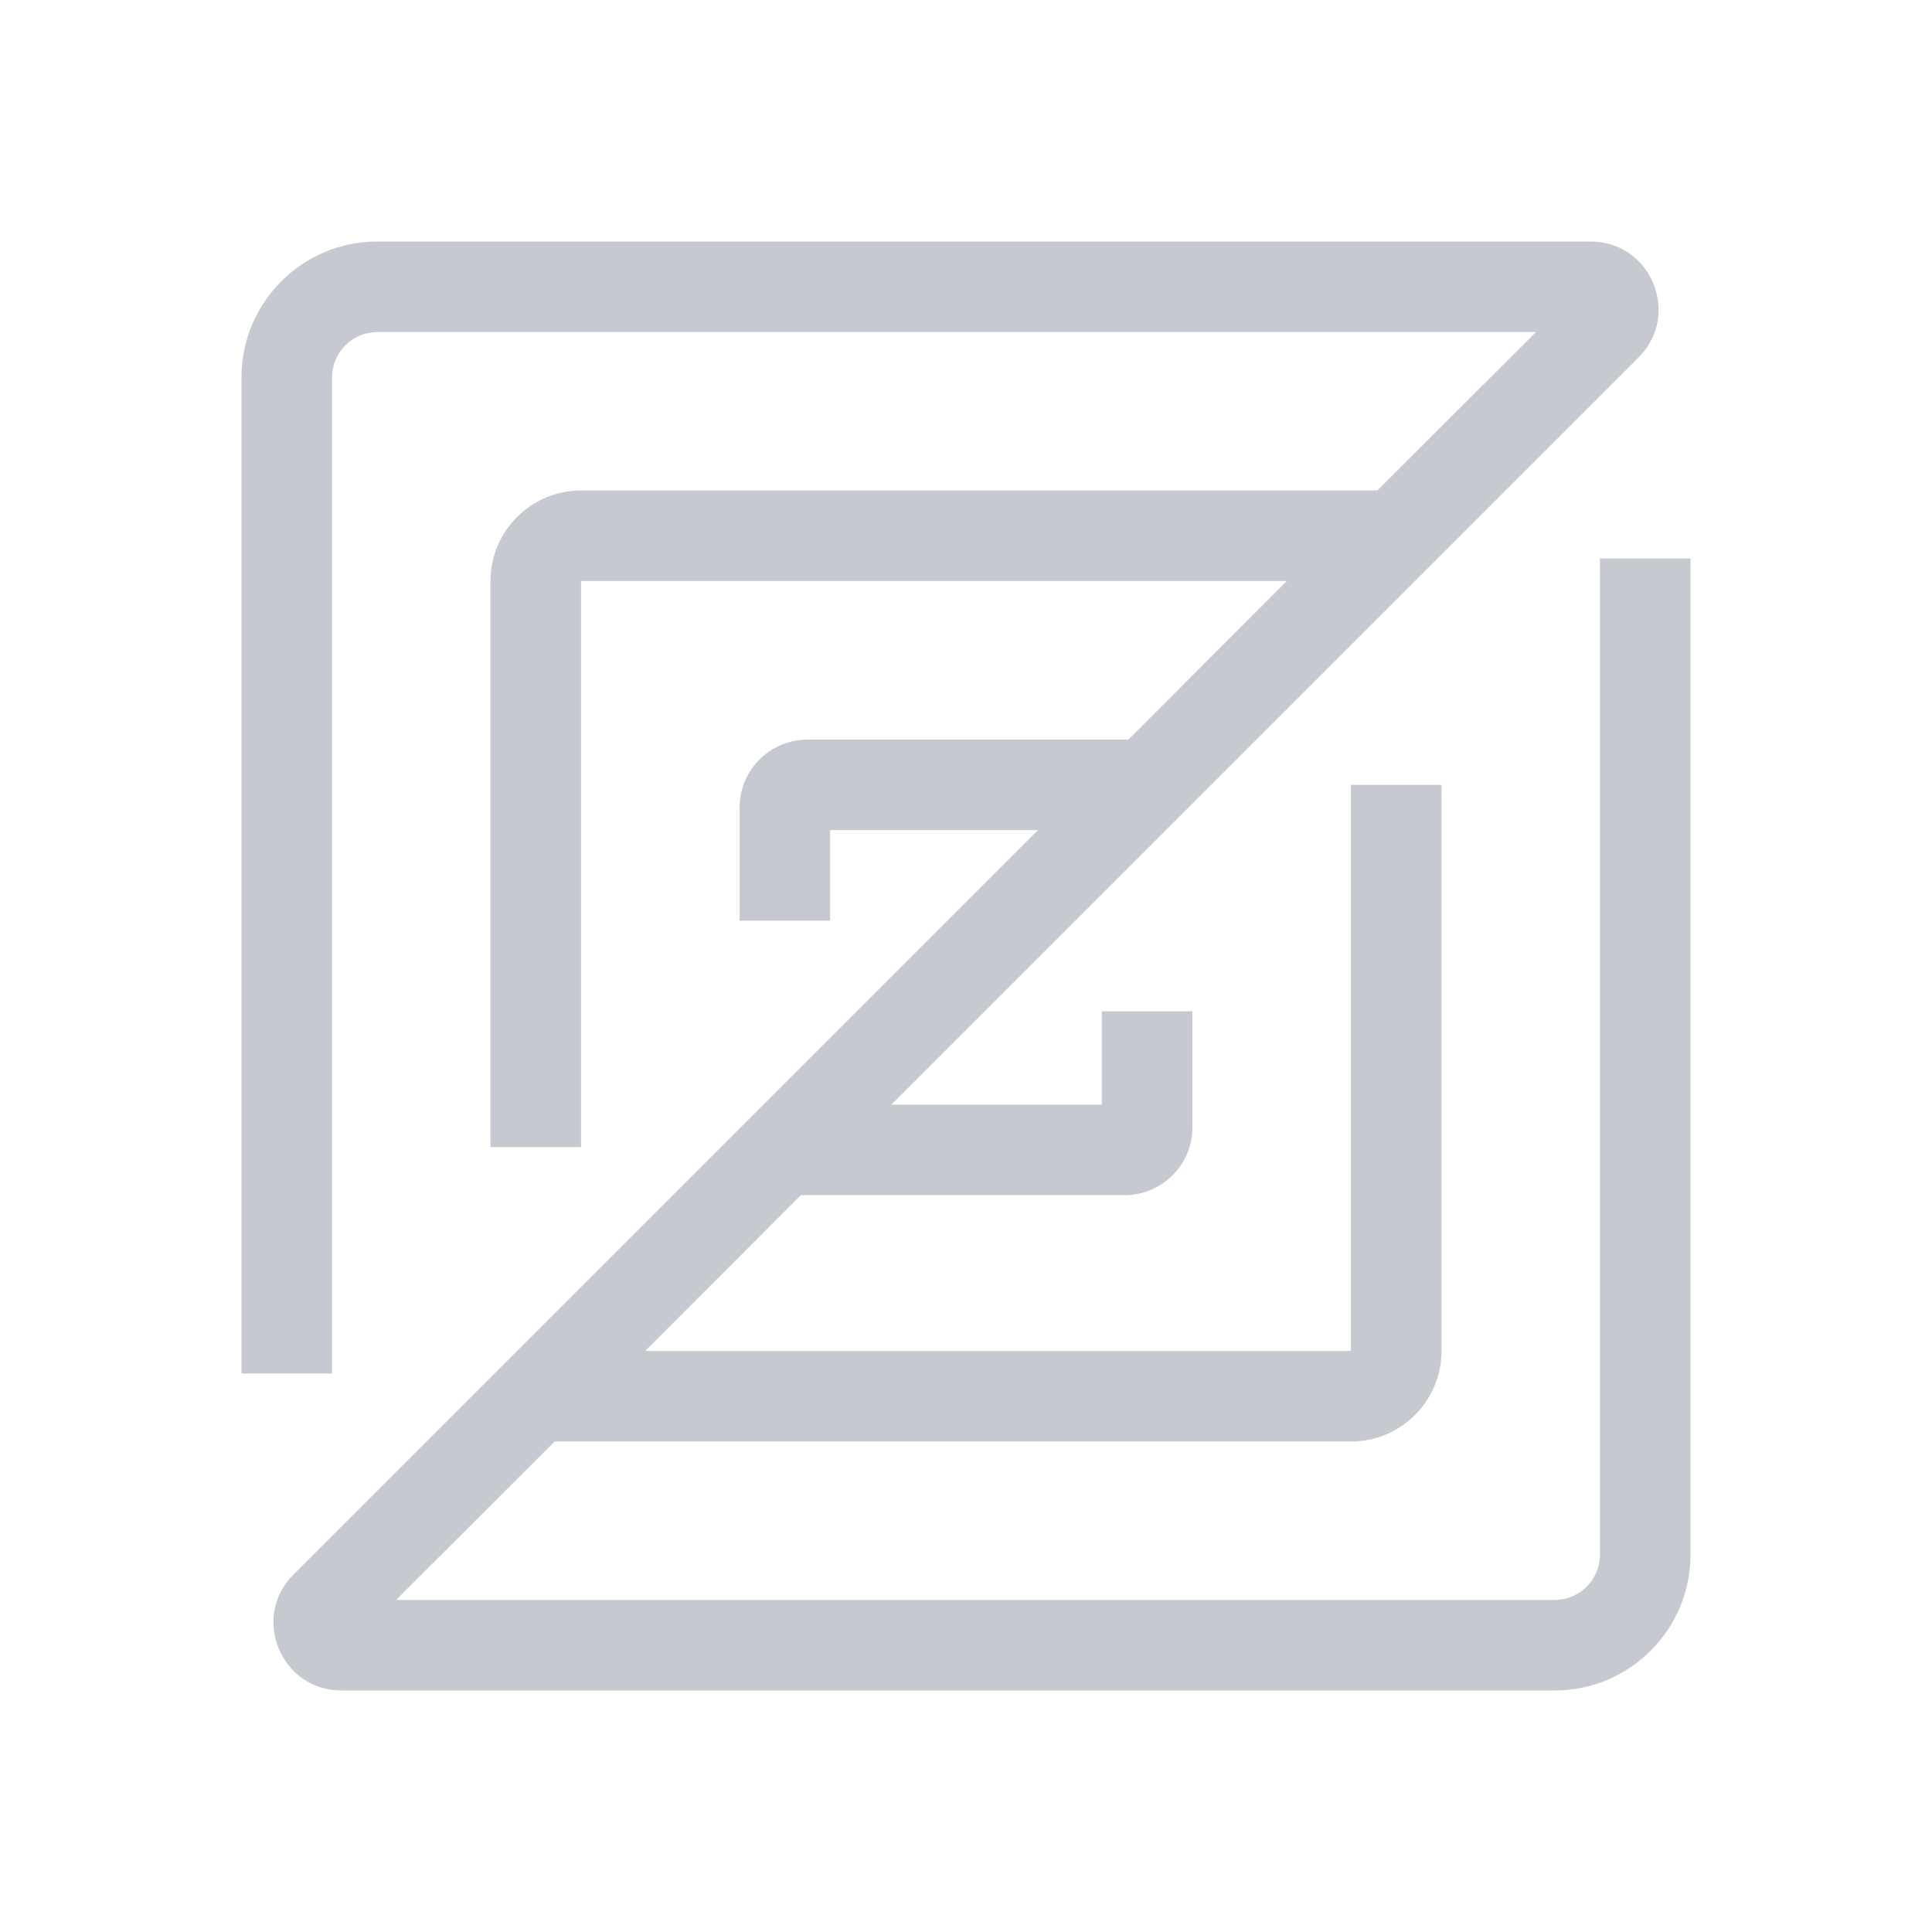
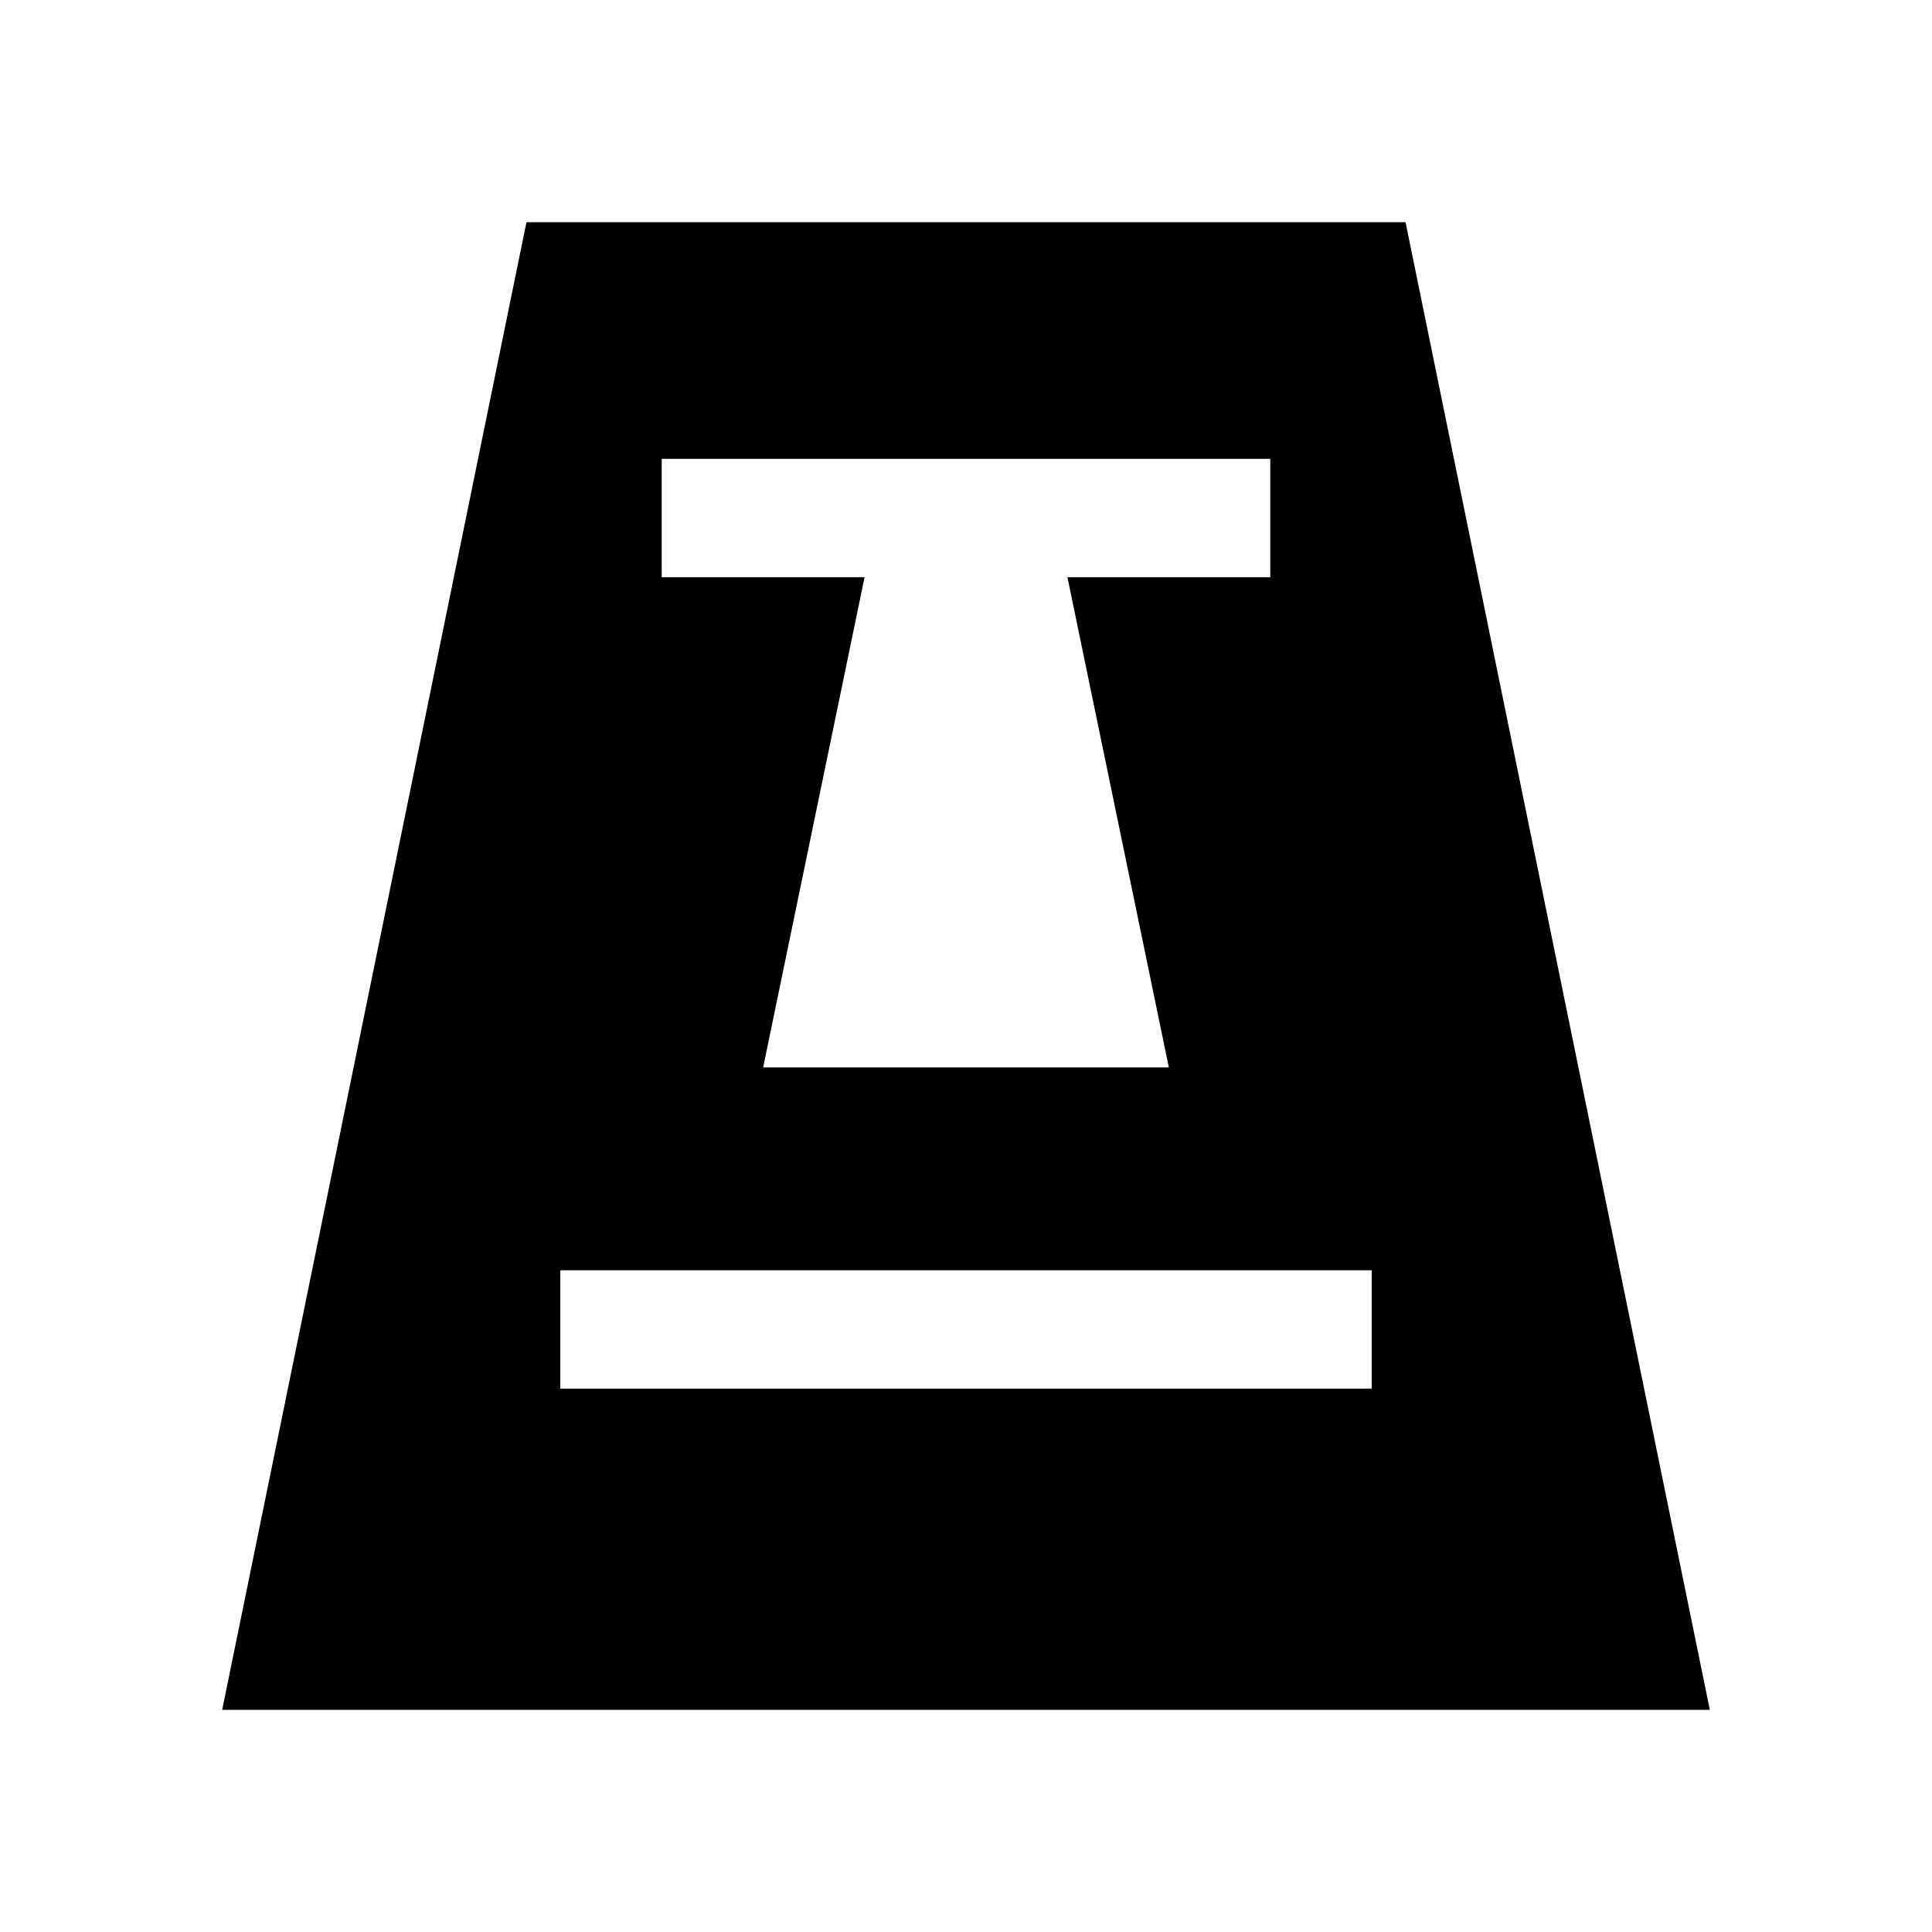
<svg xmlns="http://www.w3.org/2000/svg" width="16" height="16" viewBox="0 0 16 16" fill="none">
-   <path fill-rule="evenodd" clip-rule="evenodd" d="M3.125 2.75C2.918 2.75 2.75 2.918 2.75 3.125V11.375H2V3.125C2 2.504 2.504 2 3.125 2H13.172C13.674 2 13.924 2.606 13.57 2.96L7.382 9.148H9.125V8.375H9.875V9.336C9.875 9.647 9.623 9.898 9.312 9.898H6.632L5.343 11.188H11.188V6.5H11.938V11.188C11.938 11.602 11.602 11.938 11.188 11.938H4.593L3.28 13.25H12.875C13.082 13.25 13.25 13.082 13.25 12.875V4.625H14V12.875C14 13.496 13.496 14 12.875 14H2.828C2.327 14 2.076 13.394 2.43 13.04L8.595 6.875H6.875V7.625H6.125V6.688C6.125 6.377 6.377 6.125 6.688 6.125H9.345L10.657 4.812H4.812V9.5H4.062V4.812C4.062 4.398 4.398 4.062 4.812 4.062H11.407L12.72 2.75H3.125Z" fill="#C6CAD0" />
+   <path transform="translate(1 1) scale(.14)" fill-rule="evenodd" clip-rule="evenodd" d="M24 6H76L94 94H6zM32 20H68V27H56L62 56H38L44 27H32zM26 68H74V75H26z" fill="black" />
</svg>
